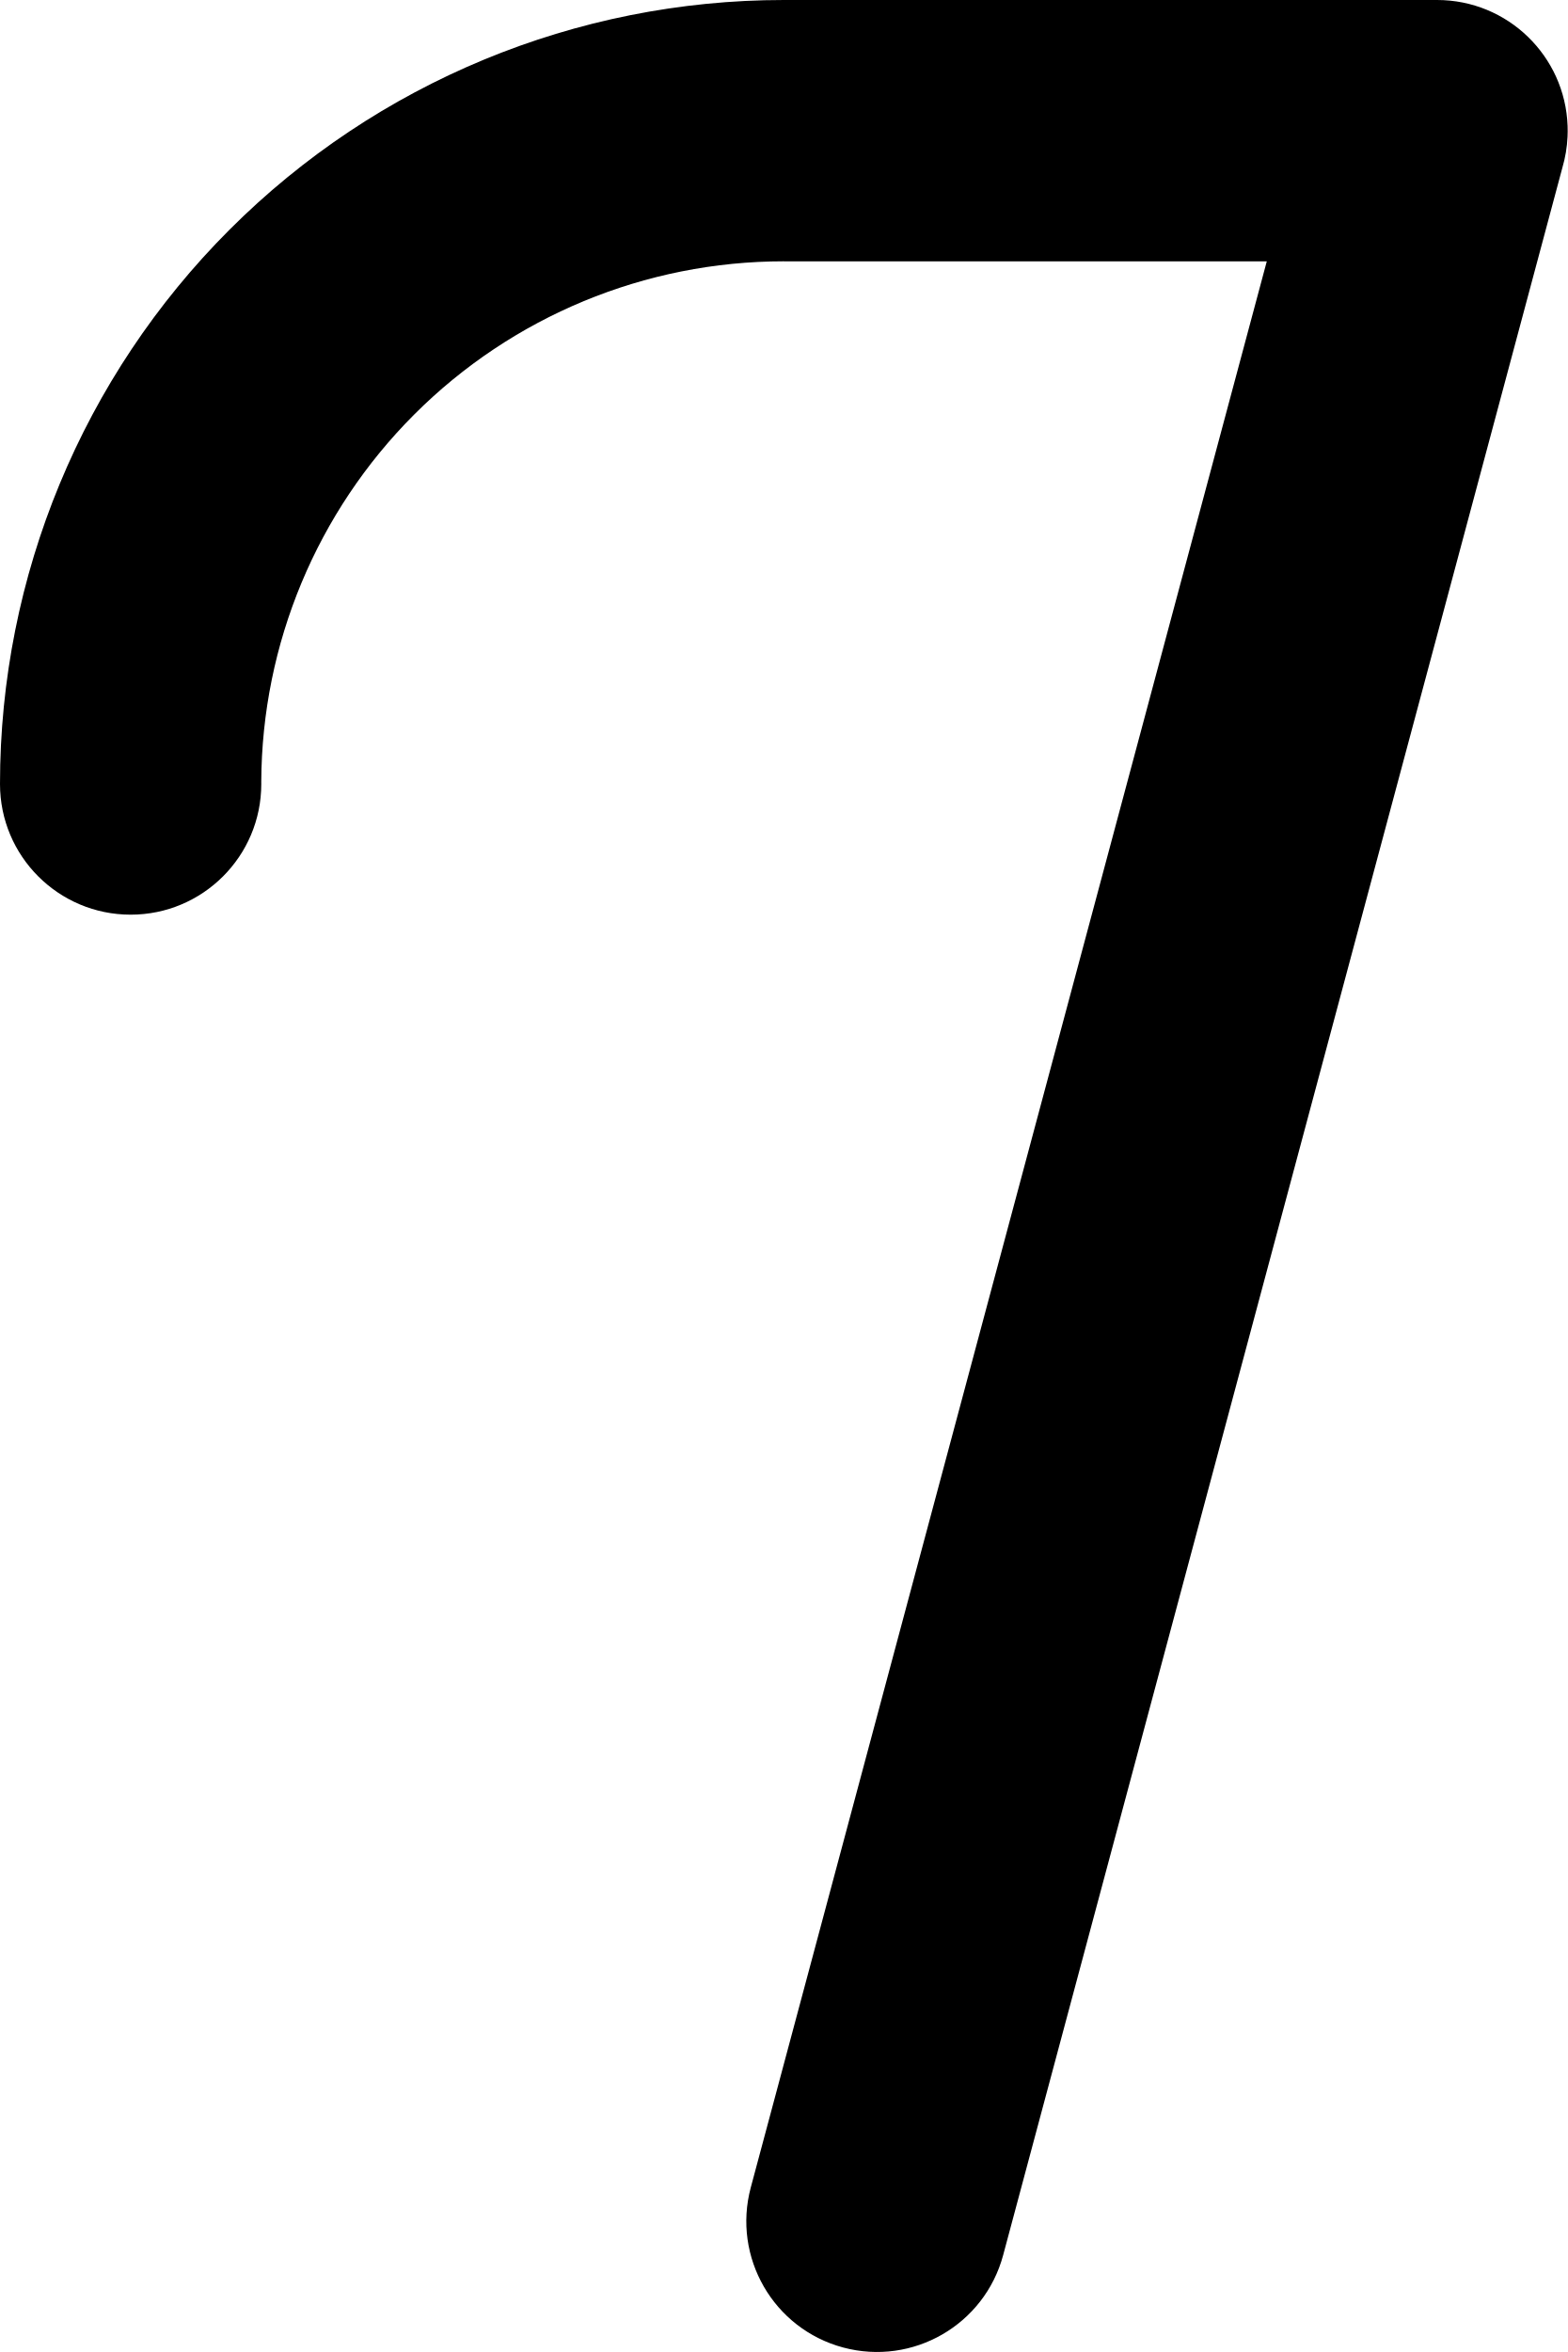
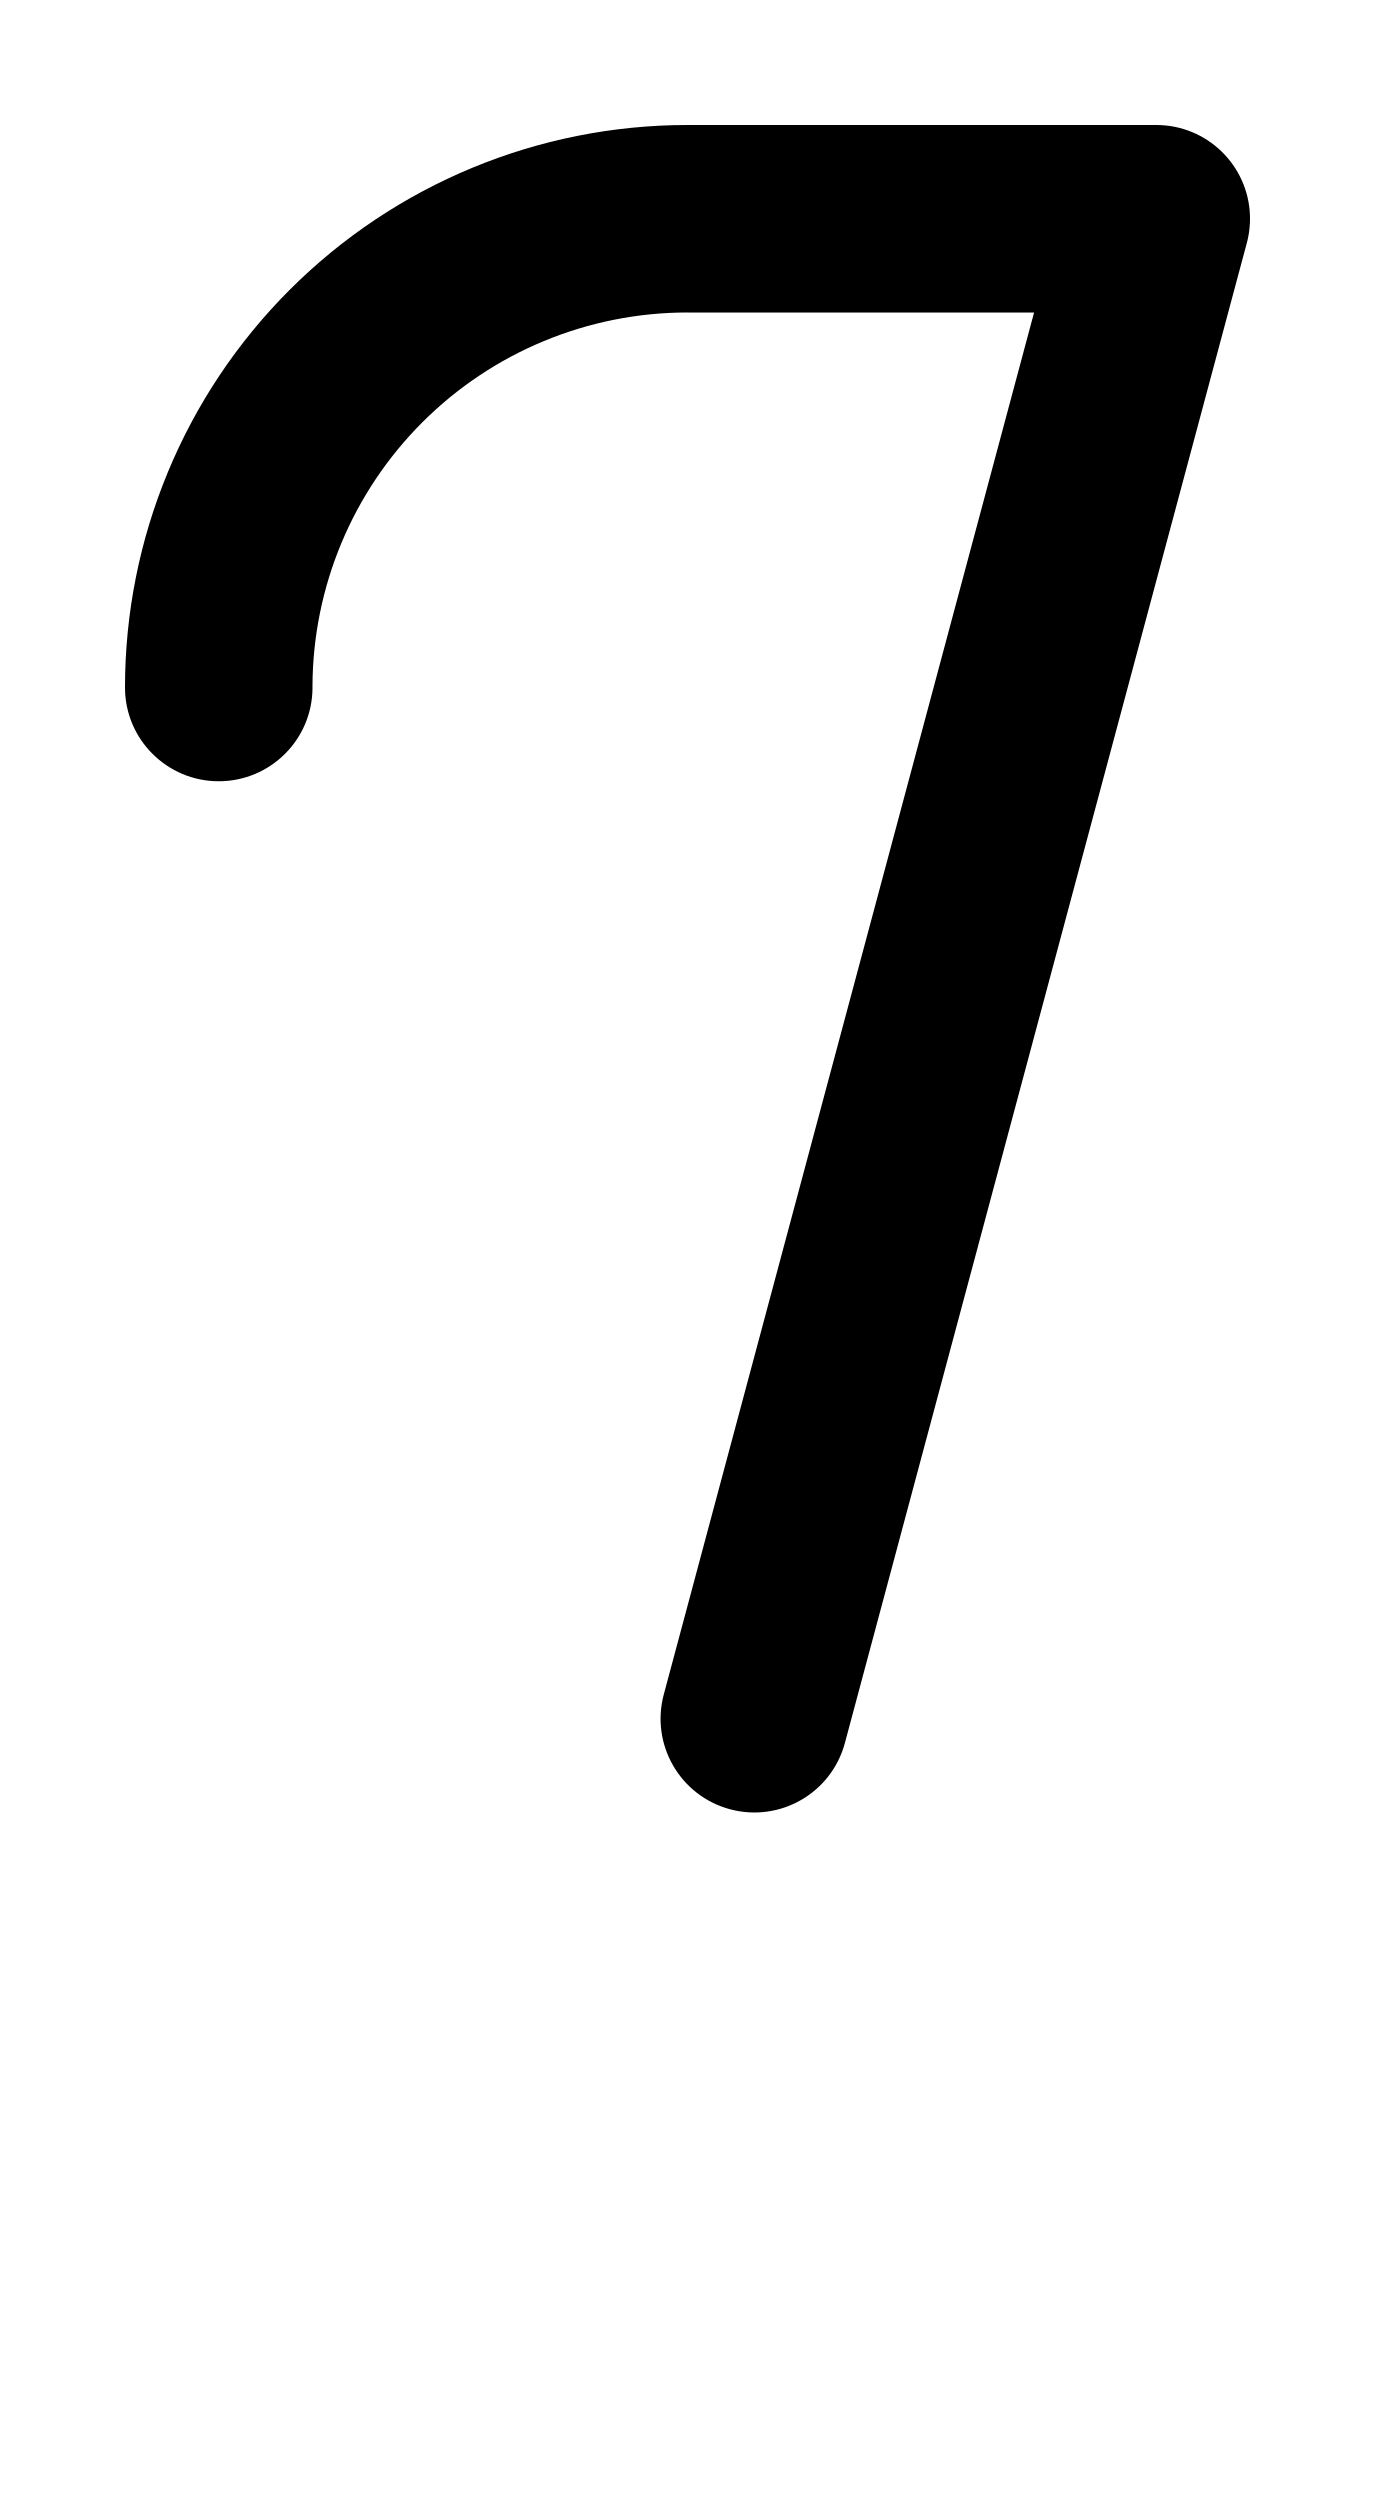
- <svg xmlns="http://www.w3.org/2000/svg" width="180" height="270" viewBox="0 0 180 270" fill="none">
-   <path d="M0 90C0 66.13 9.482 43.239 26.36 26.36C43.239 9.482 66.13 0 90 0H165C173.104 0 179.707 6.427 179.99 14.462C180.005 14.868 180.003 15.277 179.984 15.688C179.929 16.912 179.727 18.099 179.395 19.23L115.182 258.877C113.038 266.879 104.813 271.628 96.811 269.484C88.809 267.34 84.06 259.114 86.204 251.112L145.451 30H90V29.997C74.086 29.997 58.824 36.319 47.572 47.572C36.383 58.76 30.069 73.912 29.998 89.727C29.999 89.818 30 89.909 30 90C30 98.284 23.284 105 15 105C6.716 105 0 98.284 0 90Z" fill="black" />
+ <svg xmlns="http://www.w3.org/2000/svg" width="550" height="1000" viewBox="0 0 550 1000" fill="none">
+   <path d="M50 275.001C50 215.327 73.706 158.097 115.901 115.901C158.097 73.705 215.327 50 275.001 50H462.502C482.763 50 499.27 66.067 499.979 86.155C500.016 87.171 500.011 88.193 499.964 89.219C499.825 92.281 499.32 95.247 498.491 98.075L337.957 697.196C332.596 717.201 312.034 729.073 292.029 723.713C272.024 718.353 260.152 697.79 265.512 677.785L413.63 125H275.001V124.993C235.216 124.993 197.061 140.797 168.929 168.929C140.958 196.901 125.174 234.781 124.994 274.319C124.998 274.546 125 274.773 125 275.001C125 295.712 108.211 312.501 87.5 312.501C66.789 312.501 50 295.712 50 275.001Z" fill="black" />
</svg>
